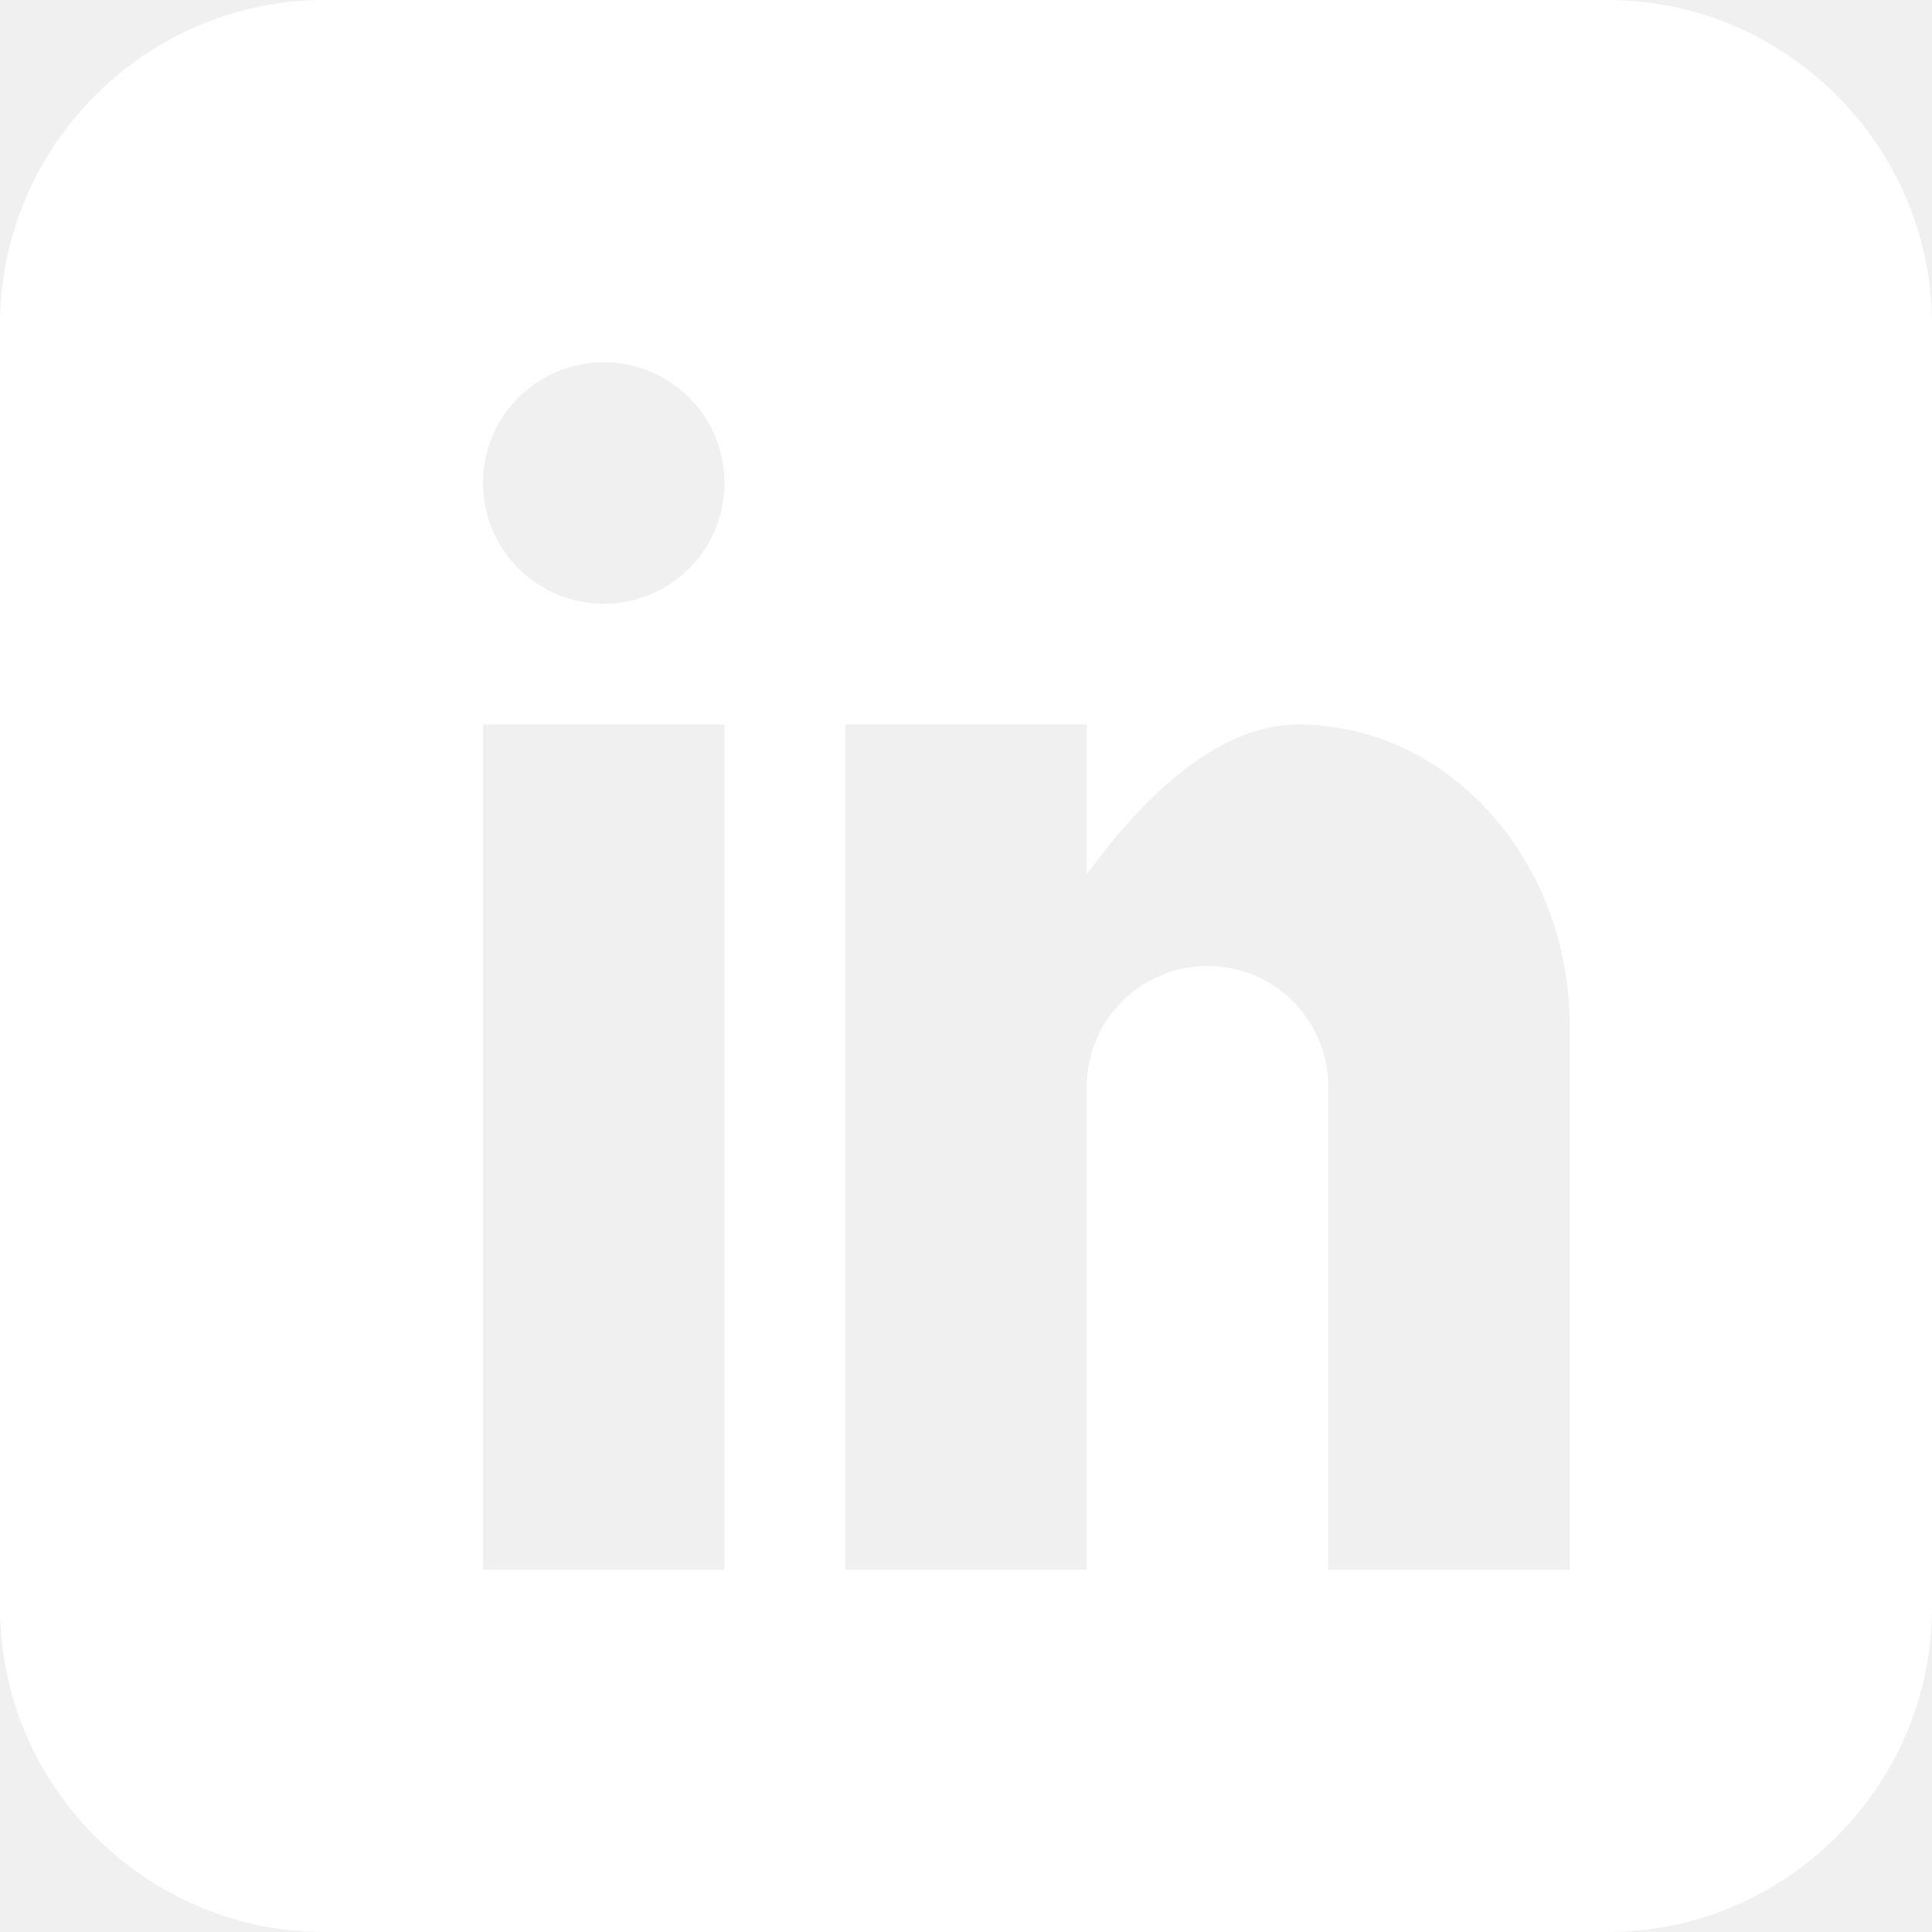
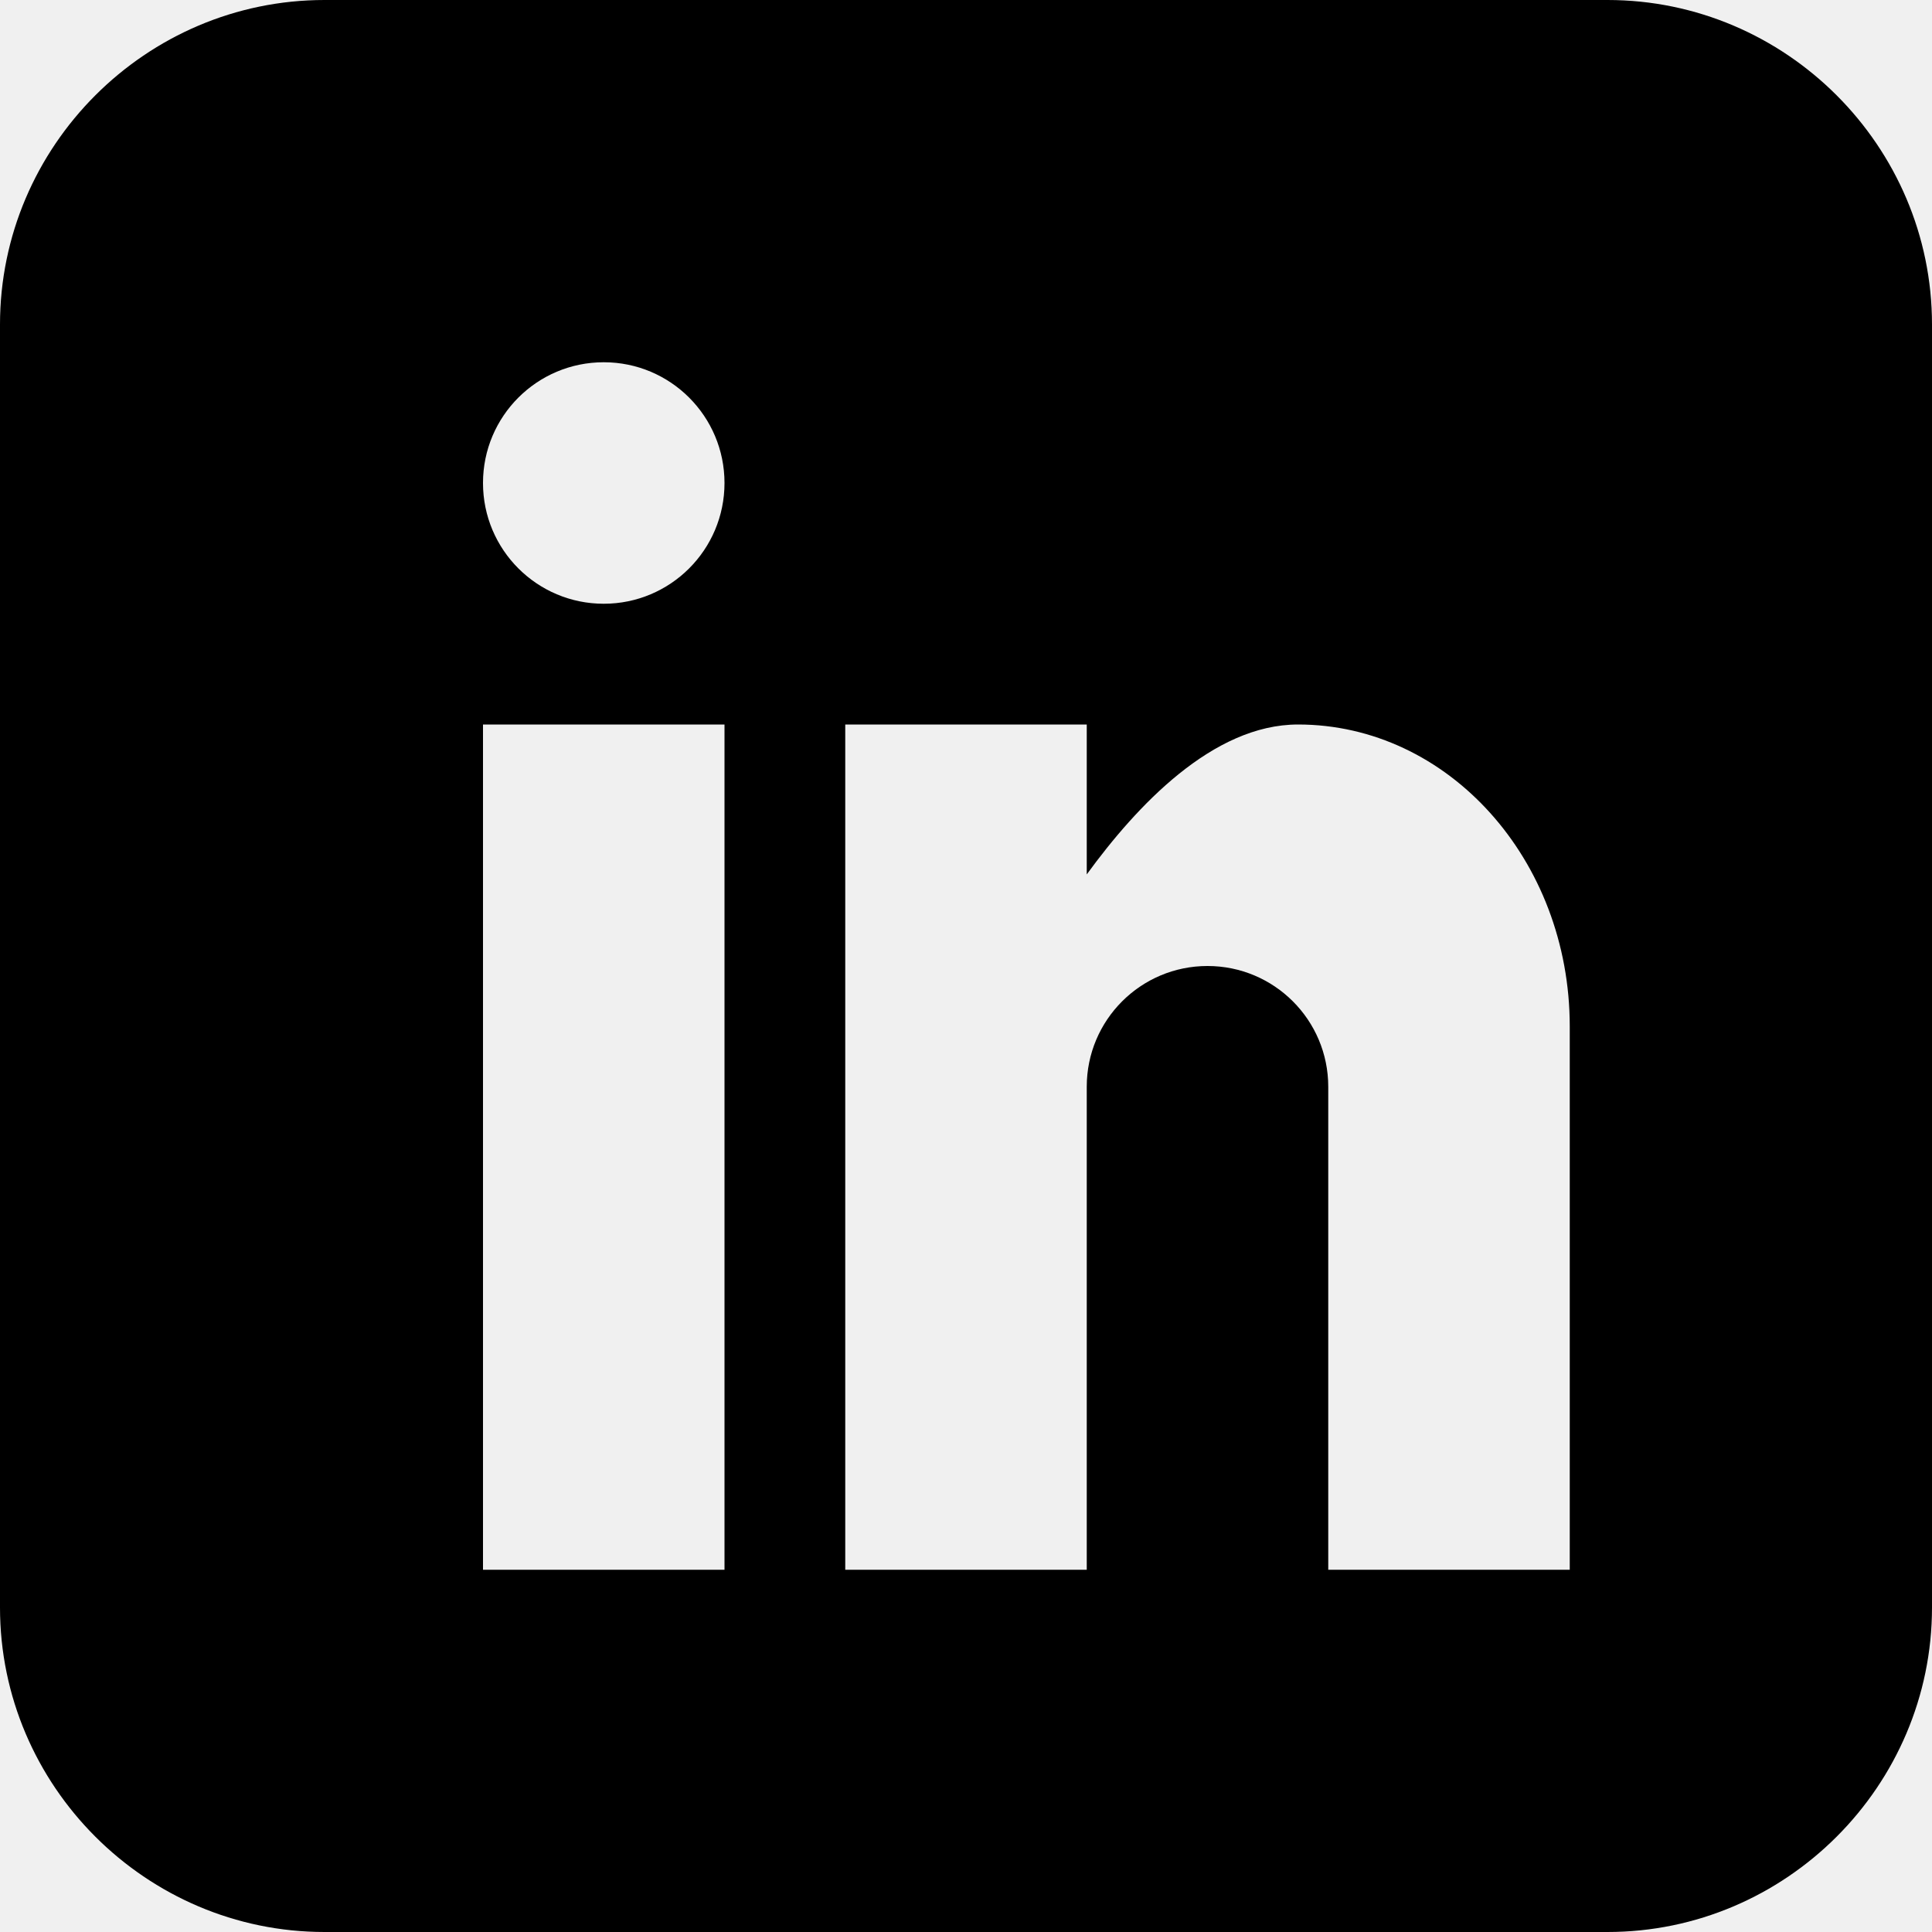
<svg xmlns="http://www.w3.org/2000/svg" version="1.1" width="1em" height="1em" viewBox="0 0 32 32">
-   <path fill="#FFF" d="M26.625 0h-21.25c-2.956 0-5.375 2.419-5.375 5.375v21.25c0 2.956 2.419 5.375 5.375 5.375h21.25c2.956 0 5.375-2.419 5.375-5.375v-21.25c0-2.956-2.419-5.375-5.375-5.375zM12 26h-4v-14h4v14zM10 10c-1.105 0-2-0.895-2-2s0.895-2 2-2 2 0.895 2 2-0.895 2-2 2zM26 26h-4v-8c0-1.105-0.895-2-2-2s-2 0.895-2 2v8h-4v-14h4v2.483c0.825-1.133 2.086-2.483 3.5-2.483 2.485 0 4.5 2.239 4.5 5v9z" />
+   <path d="M26.625 0h-21.25c-2.956 0-5.375 2.419-5.375 5.375v21.25c0 2.956 2.419 5.375 5.375 5.375h21.25c2.956 0 5.375-2.419 5.375-5.375v-21.25c0-2.956-2.419-5.375-5.375-5.375zM12 26h-4v-14h4v14zM10 10c-1.105 0-2-0.895-2-2s0.895-2 2-2 2 0.895 2 2-0.895 2-2 2zM26 26h-4v-8c0-1.105-0.895-2-2-2s-2 0.895-2 2v8h-4v-14h4v2.483c0.825-1.133 2.086-2.483 3.5-2.483 2.485 0 4.5 2.239 4.5 5v9z" />
</svg>
